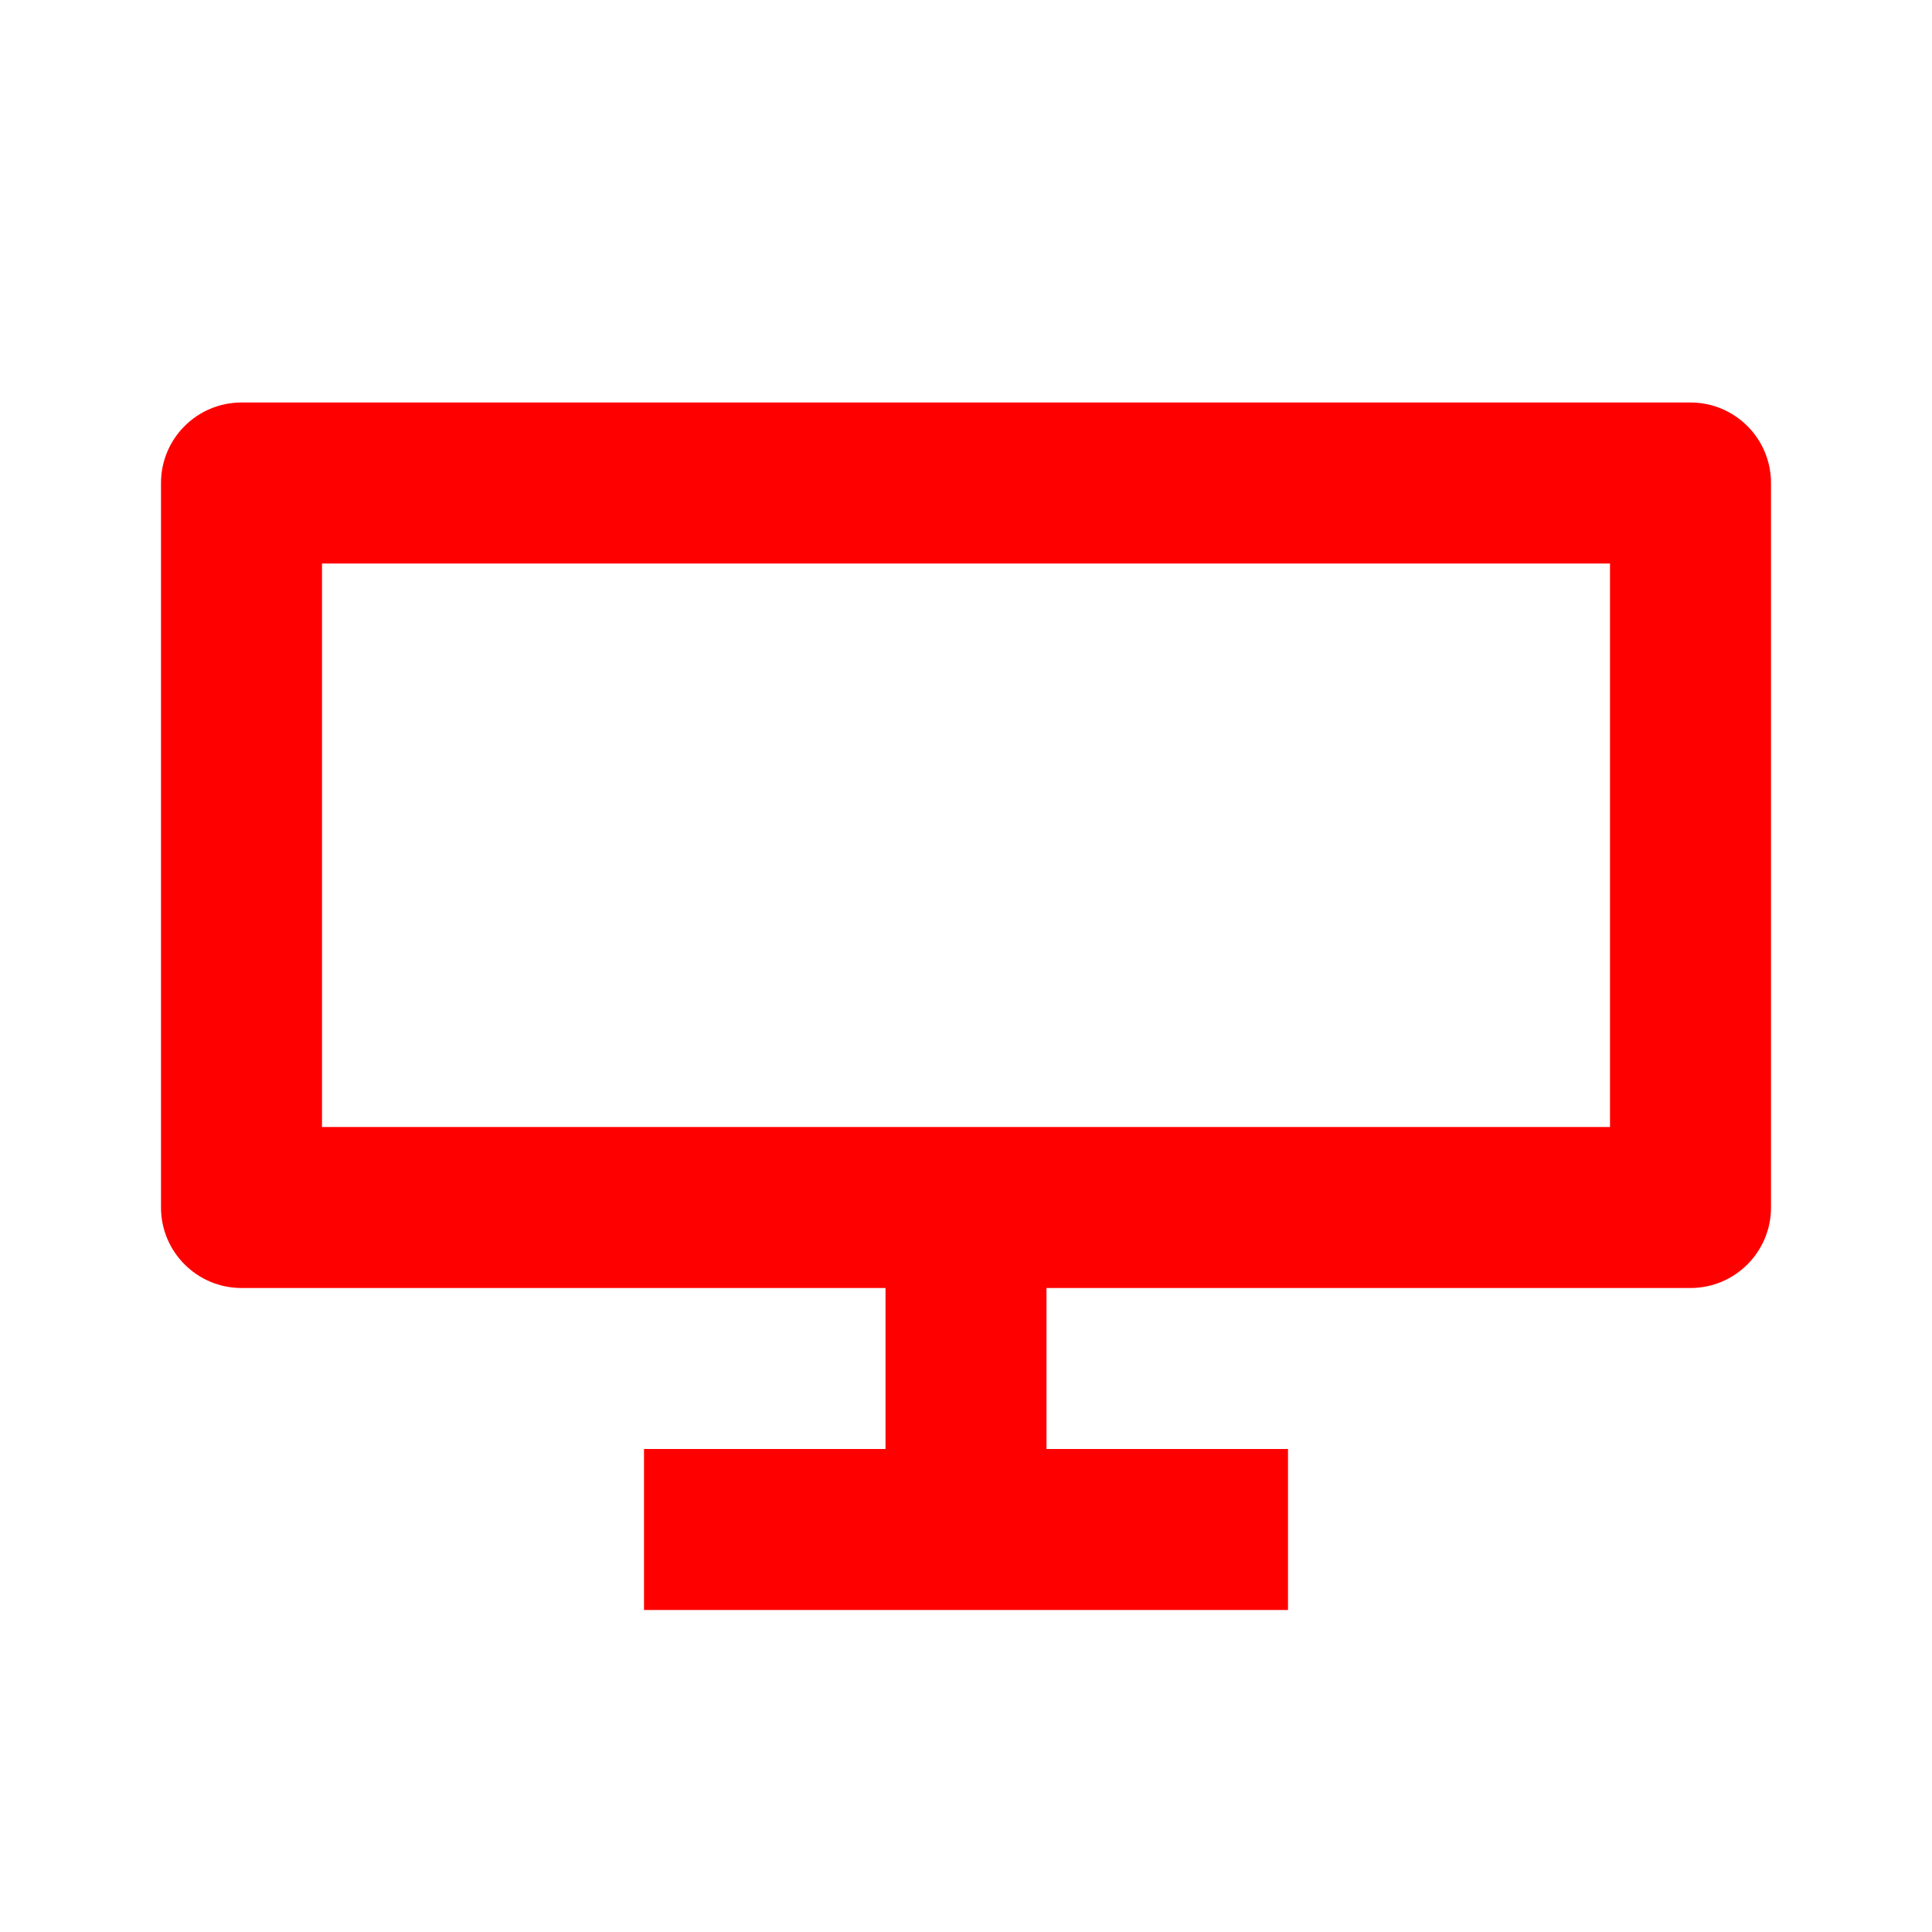
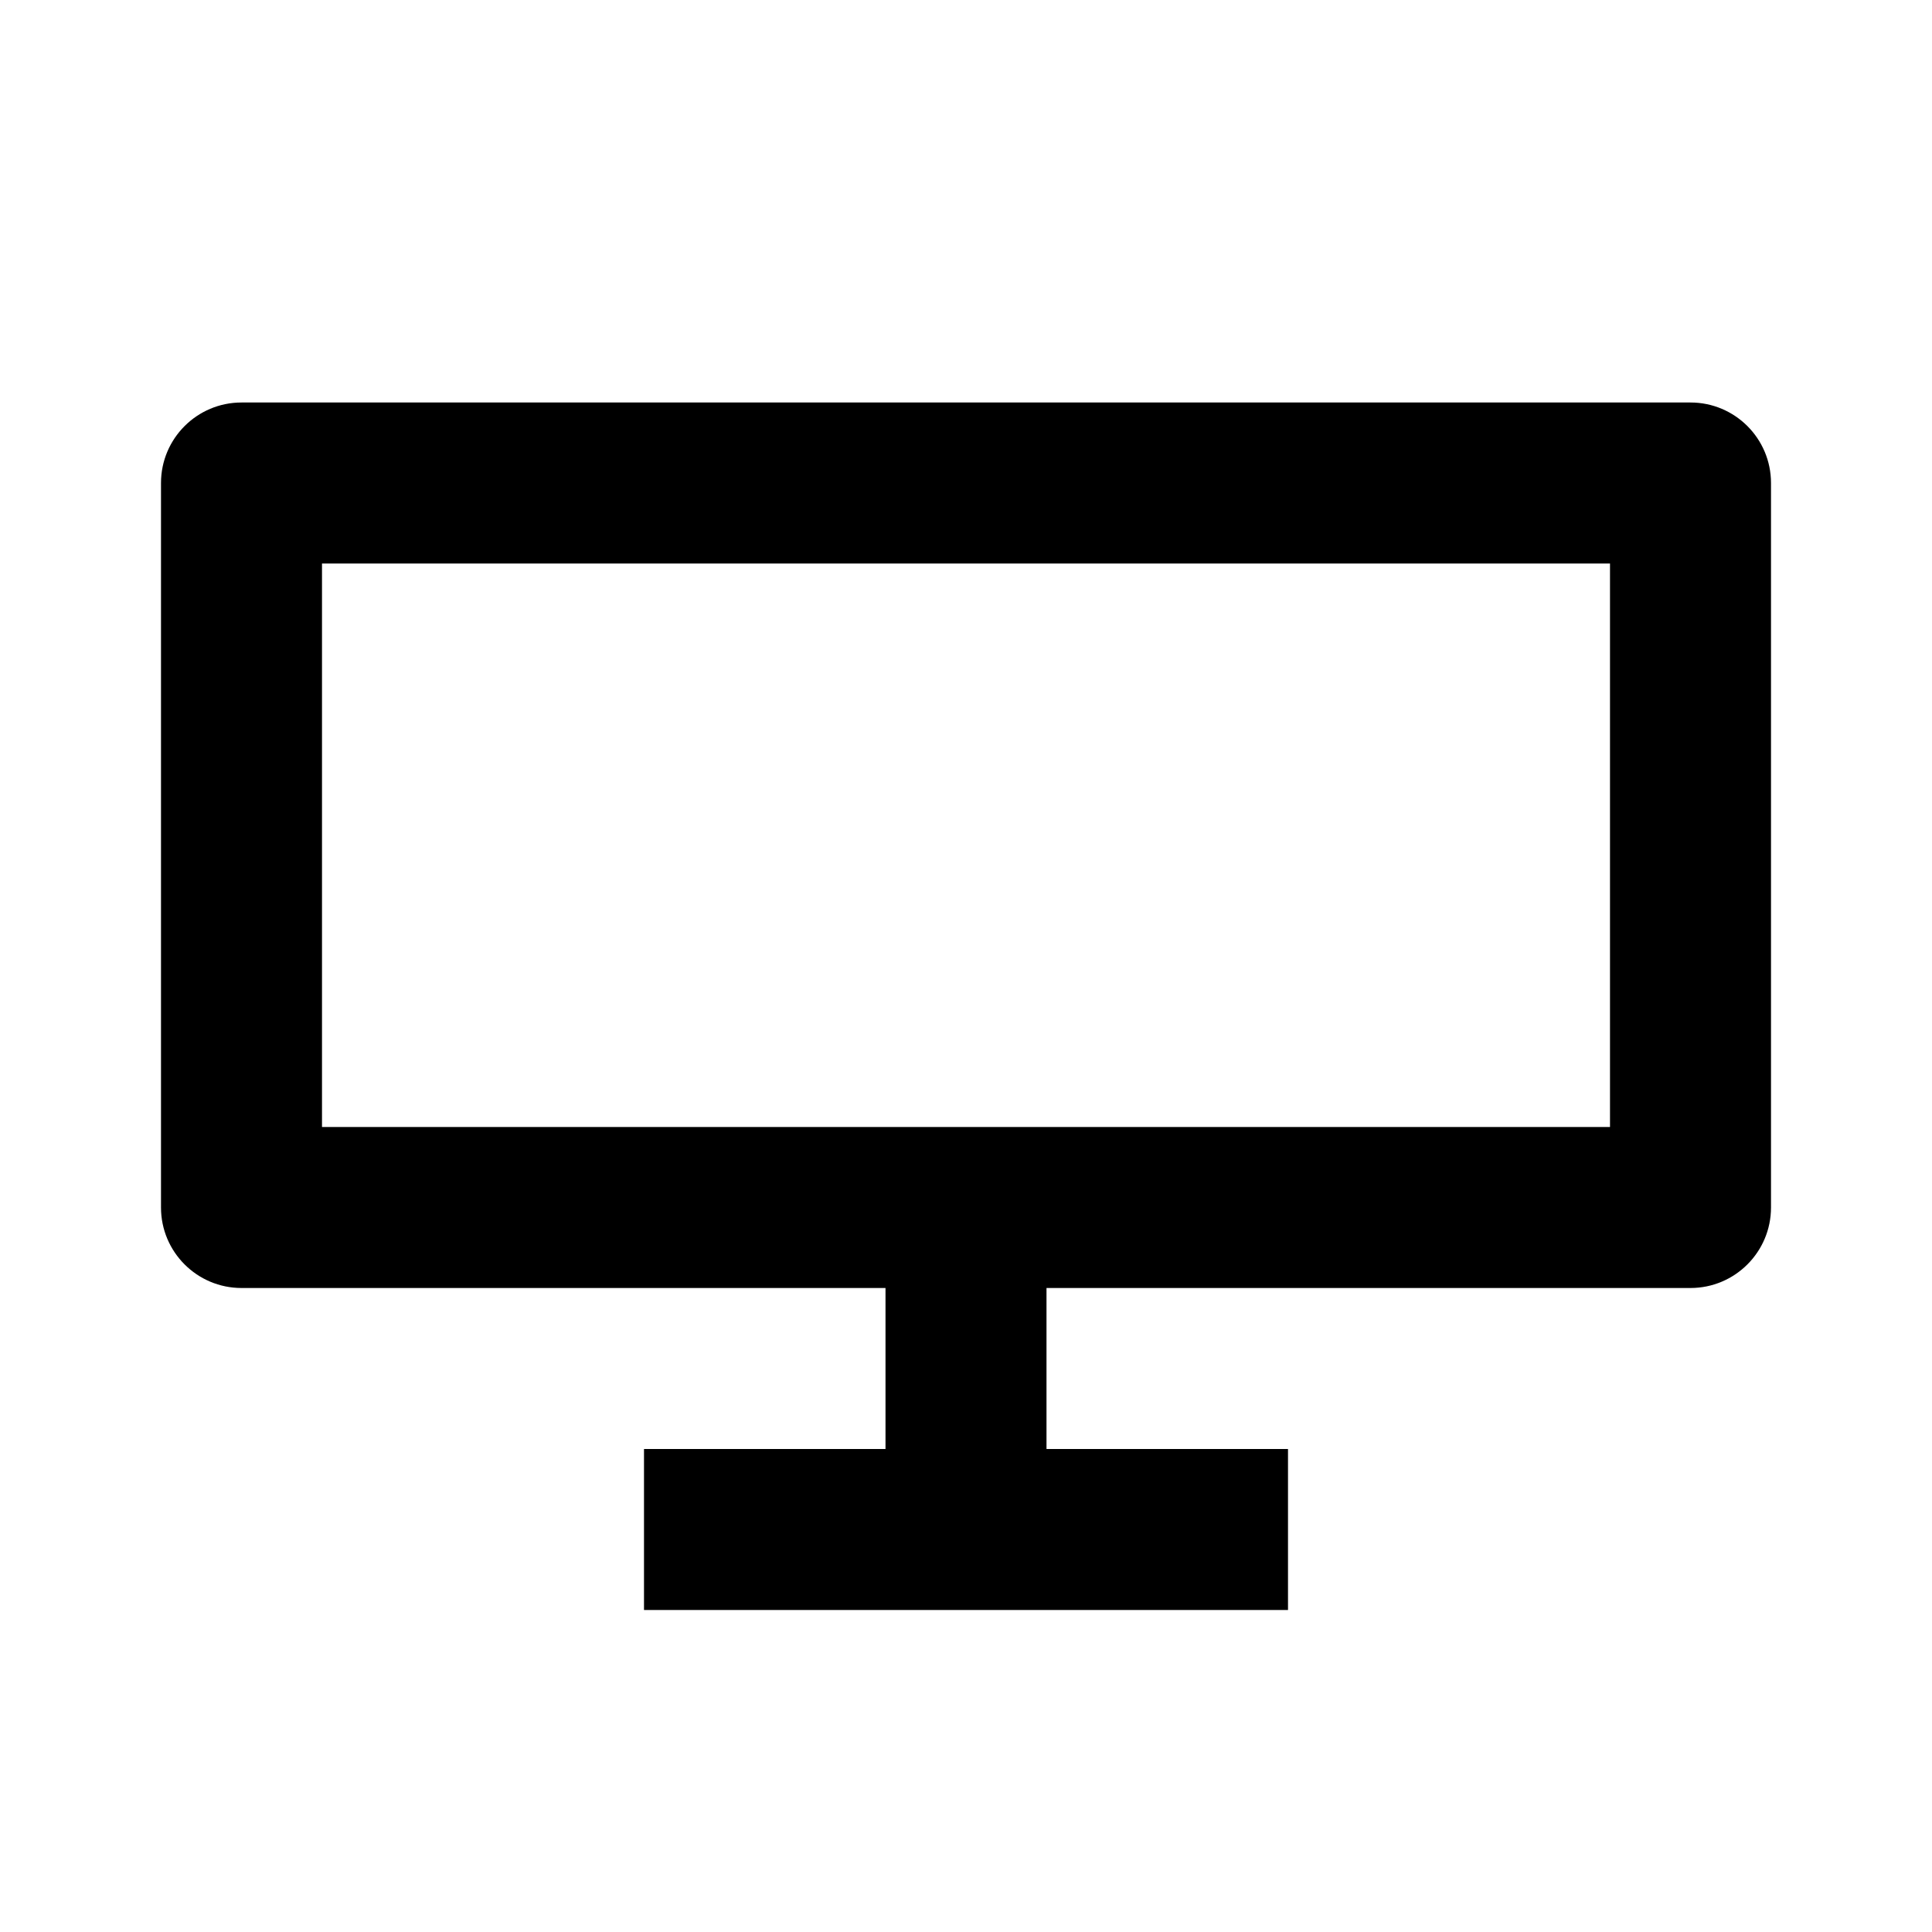
<svg xmlns="http://www.w3.org/2000/svg" viewBox="0 0 24 24">
-   <path fill-rule="evenodd" clip-rule="evenodd" d="M3 5C2.448 5 2 5.448 2 6V15C2 15.552 2.448 16 3 16H11V18H8V20H16V18H13V16H21C21.552 16 22 15.552 22 15V6C22 5.448 21.552 5 21 5H3ZM20 7H4V14H20V7Z" fill="#FF0000" />
+   <path fill-rule="evenodd" clip-rule="evenodd" d="M3 5C2.448 5 2 5.448 2 6V15C2 15.552 2.448 16 3 16H11V18H8V20H16V18H13V16H21C21.552 16 22 15.552 22 15V6C22 5.448 21.552 5 21 5H3ZM20 7H4V14H20V7Z" />
</svg>
